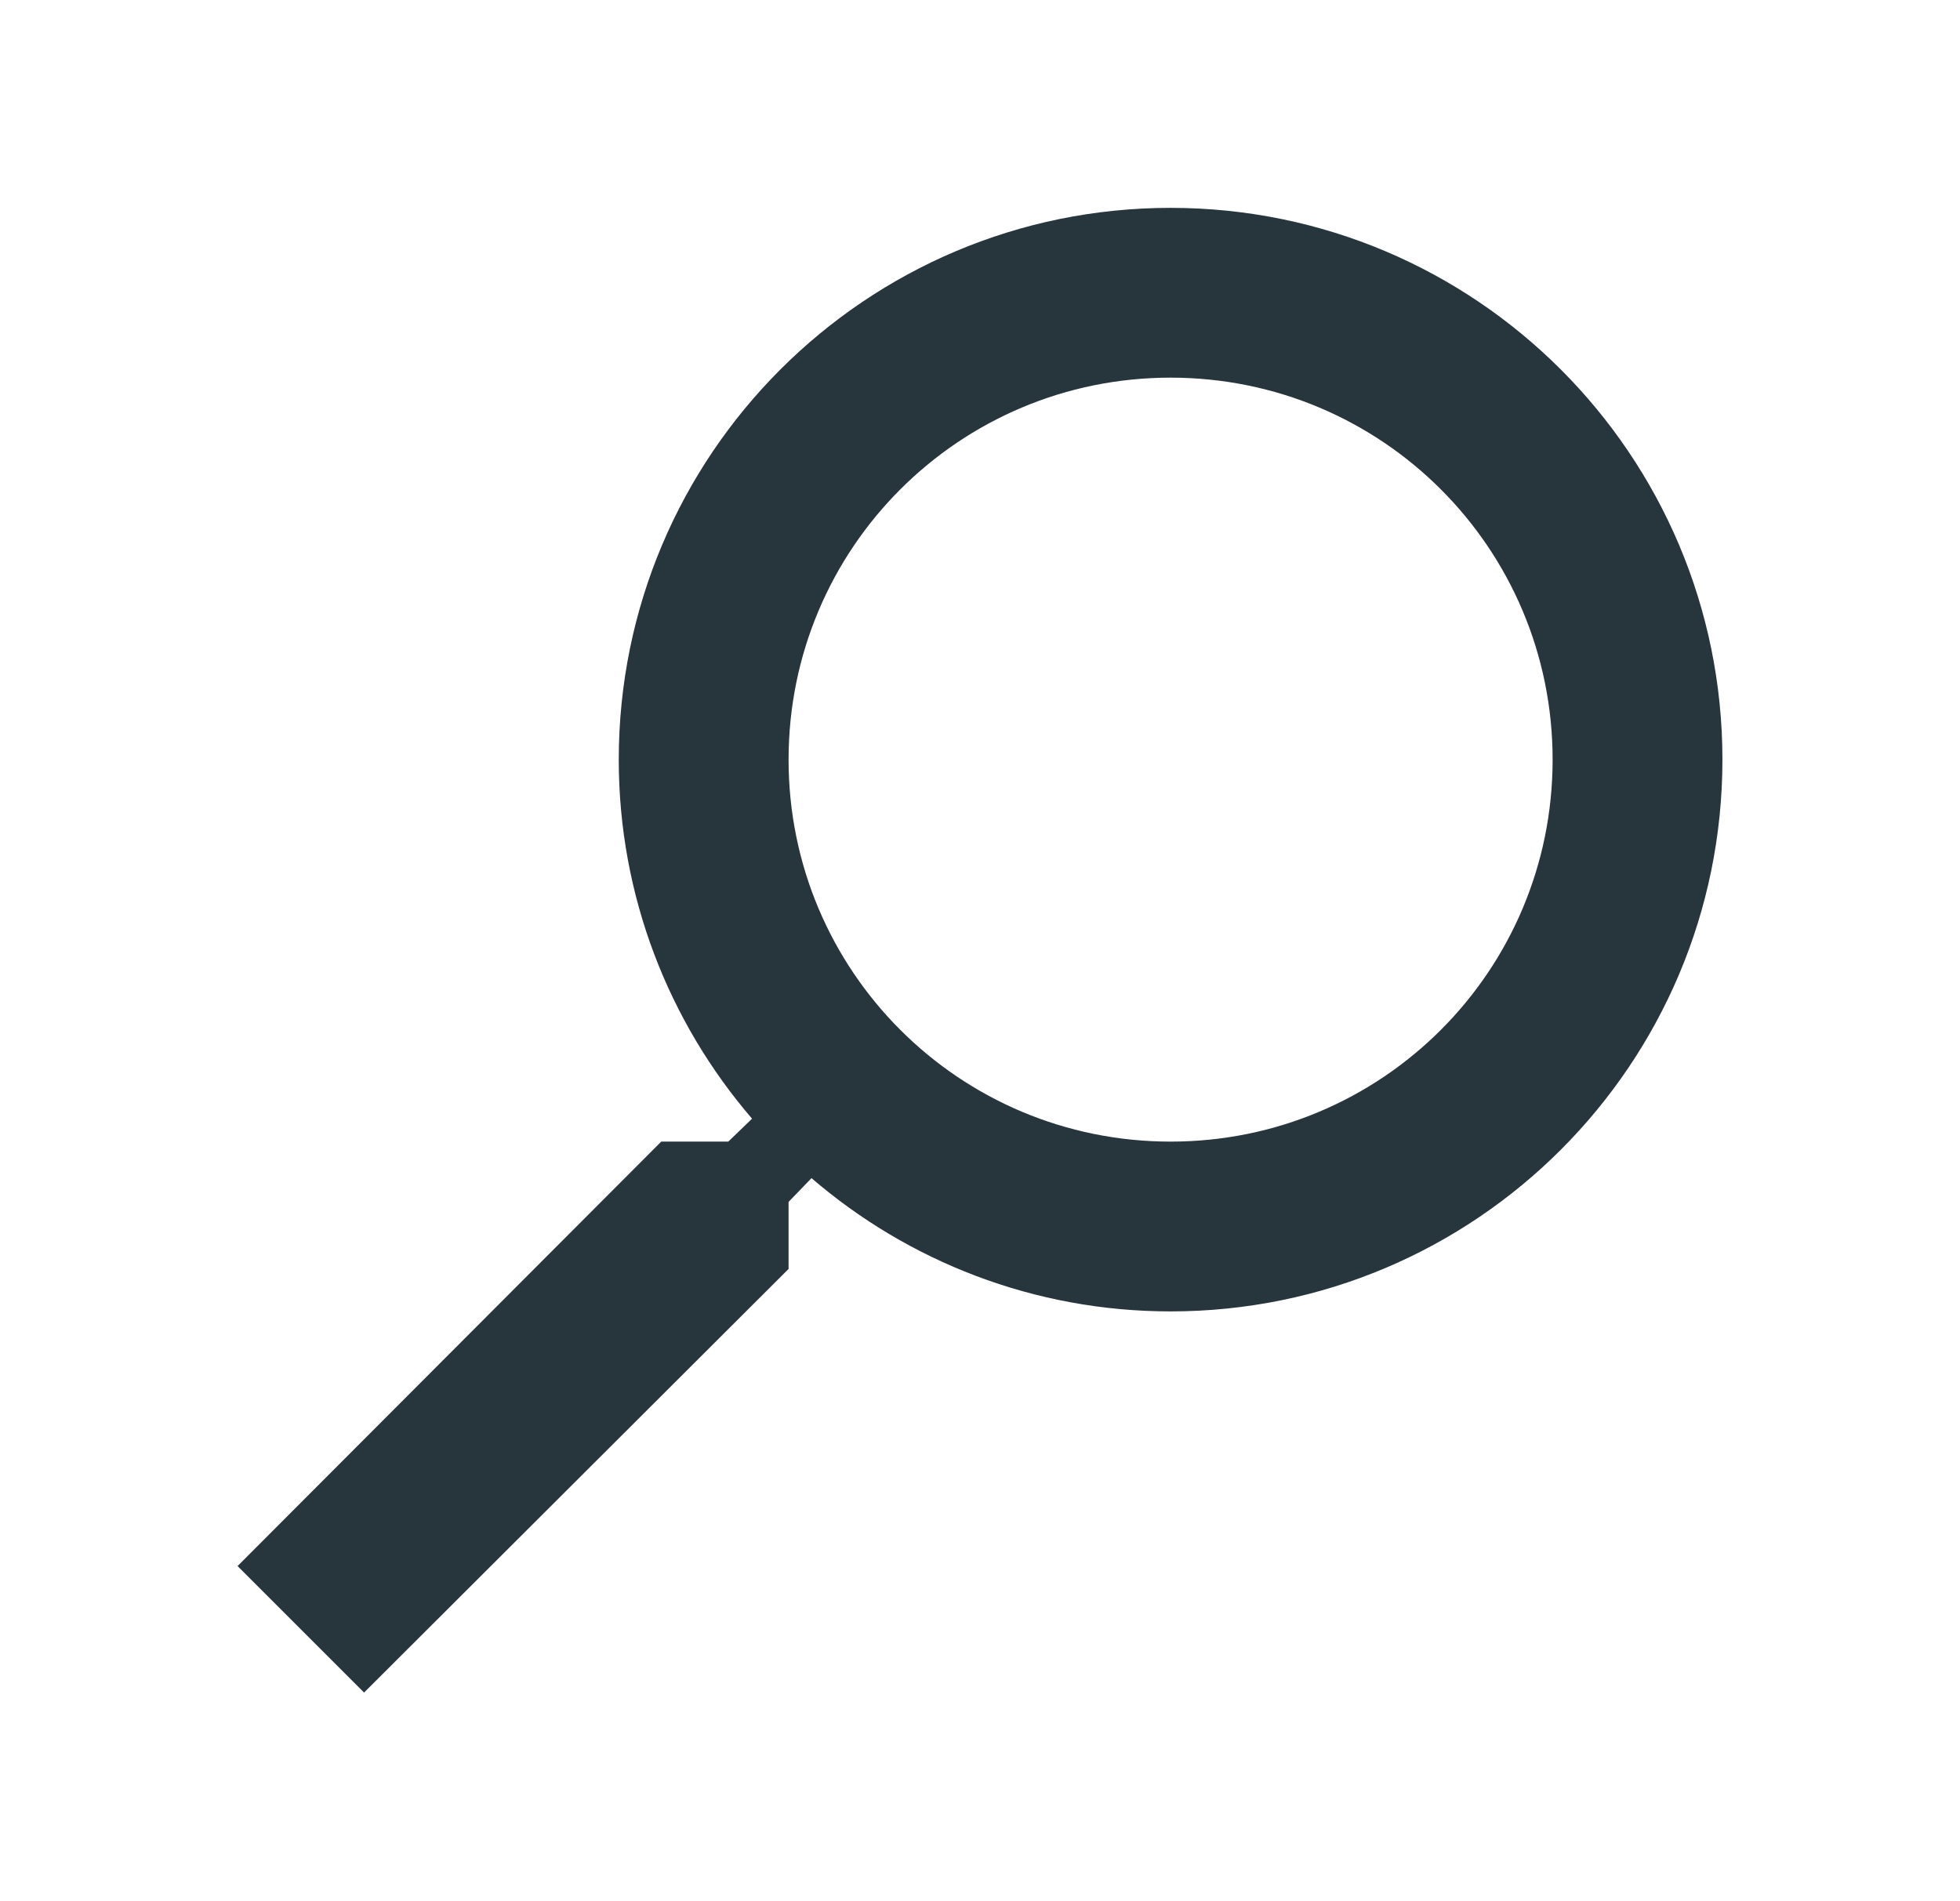
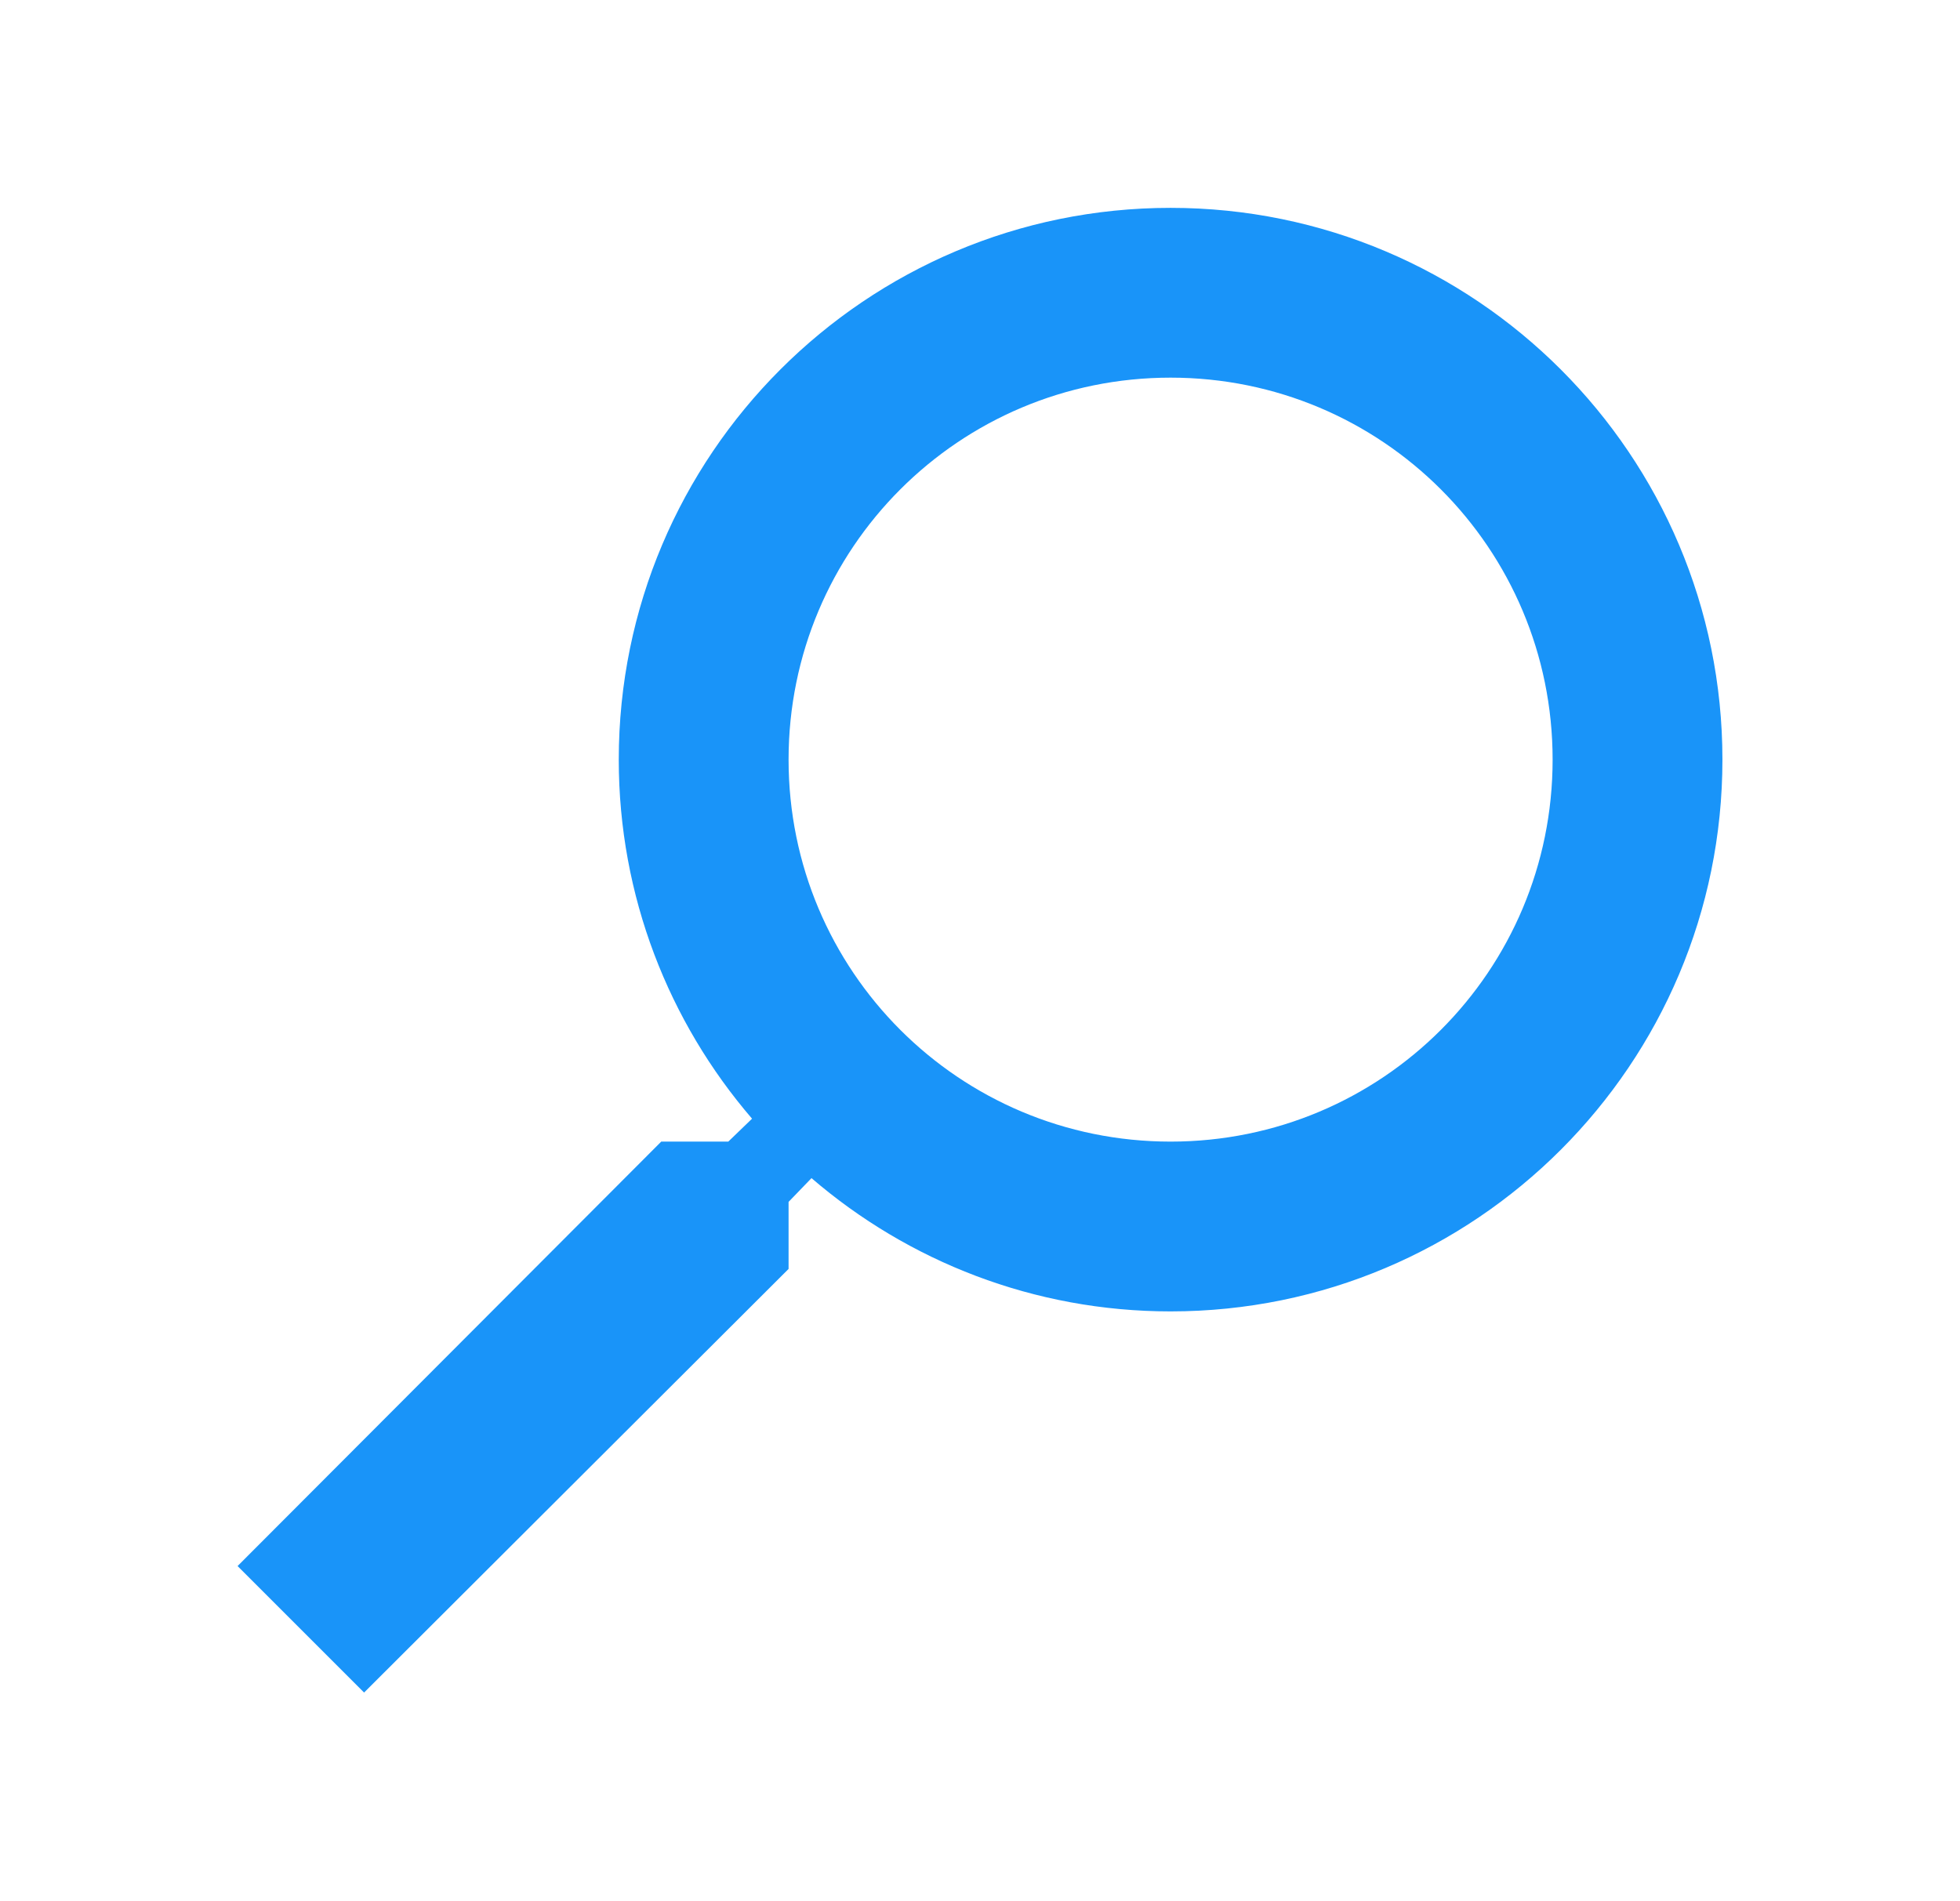
<svg xmlns="http://www.w3.org/2000/svg" width="33" height="32" viewBox="0 0 33 32" fill="none">
-   <path fill-rule="evenodd" clip-rule="evenodd" d="M11.133 19.223H12.262L12.662 18.837C11.261 17.208 10.418 15.092 10.418 12.791C10.418 7.66 14.578 3.5 19.709 3.5C24.84 3.5 29 7.66 29 12.791C29 17.922 24.84 22.082 19.709 22.082C17.408 22.082 15.292 21.239 13.663 19.838L13.277 20.238V21.367L6.13 28.5L4 26.37L11.133 19.223ZM19.709 19.223C23.268 19.223 26.141 16.35 26.141 12.791C26.141 9.232 23.268 6.359 19.709 6.359C16.15 6.359 13.277 9.232 13.277 12.791C13.277 16.35 16.15 19.223 19.709 19.223Z" fill="#27353C" />
+   <path fill-rule="evenodd" clip-rule="evenodd" d="M11.133 19.223H12.262L12.662 18.837C11.261 17.208 10.418 15.092 10.418 12.791C10.418 7.66 14.578 3.5 19.709 3.5C24.84 3.5 29 7.66 29 12.791C29 17.922 24.84 22.082 19.709 22.082C17.408 22.082 15.292 21.239 13.663 19.838L13.277 20.238V21.367L6.13 28.5L4 26.37L11.133 19.223ZM19.709 19.223C23.268 19.223 26.141 16.35 26.141 12.791C26.141 9.232 23.268 6.359 19.709 6.359C16.15 6.359 13.277 9.232 13.277 12.791C13.277 16.35 16.15 19.223 19.709 19.223Z" fill="#1994F9" />
</svg>
